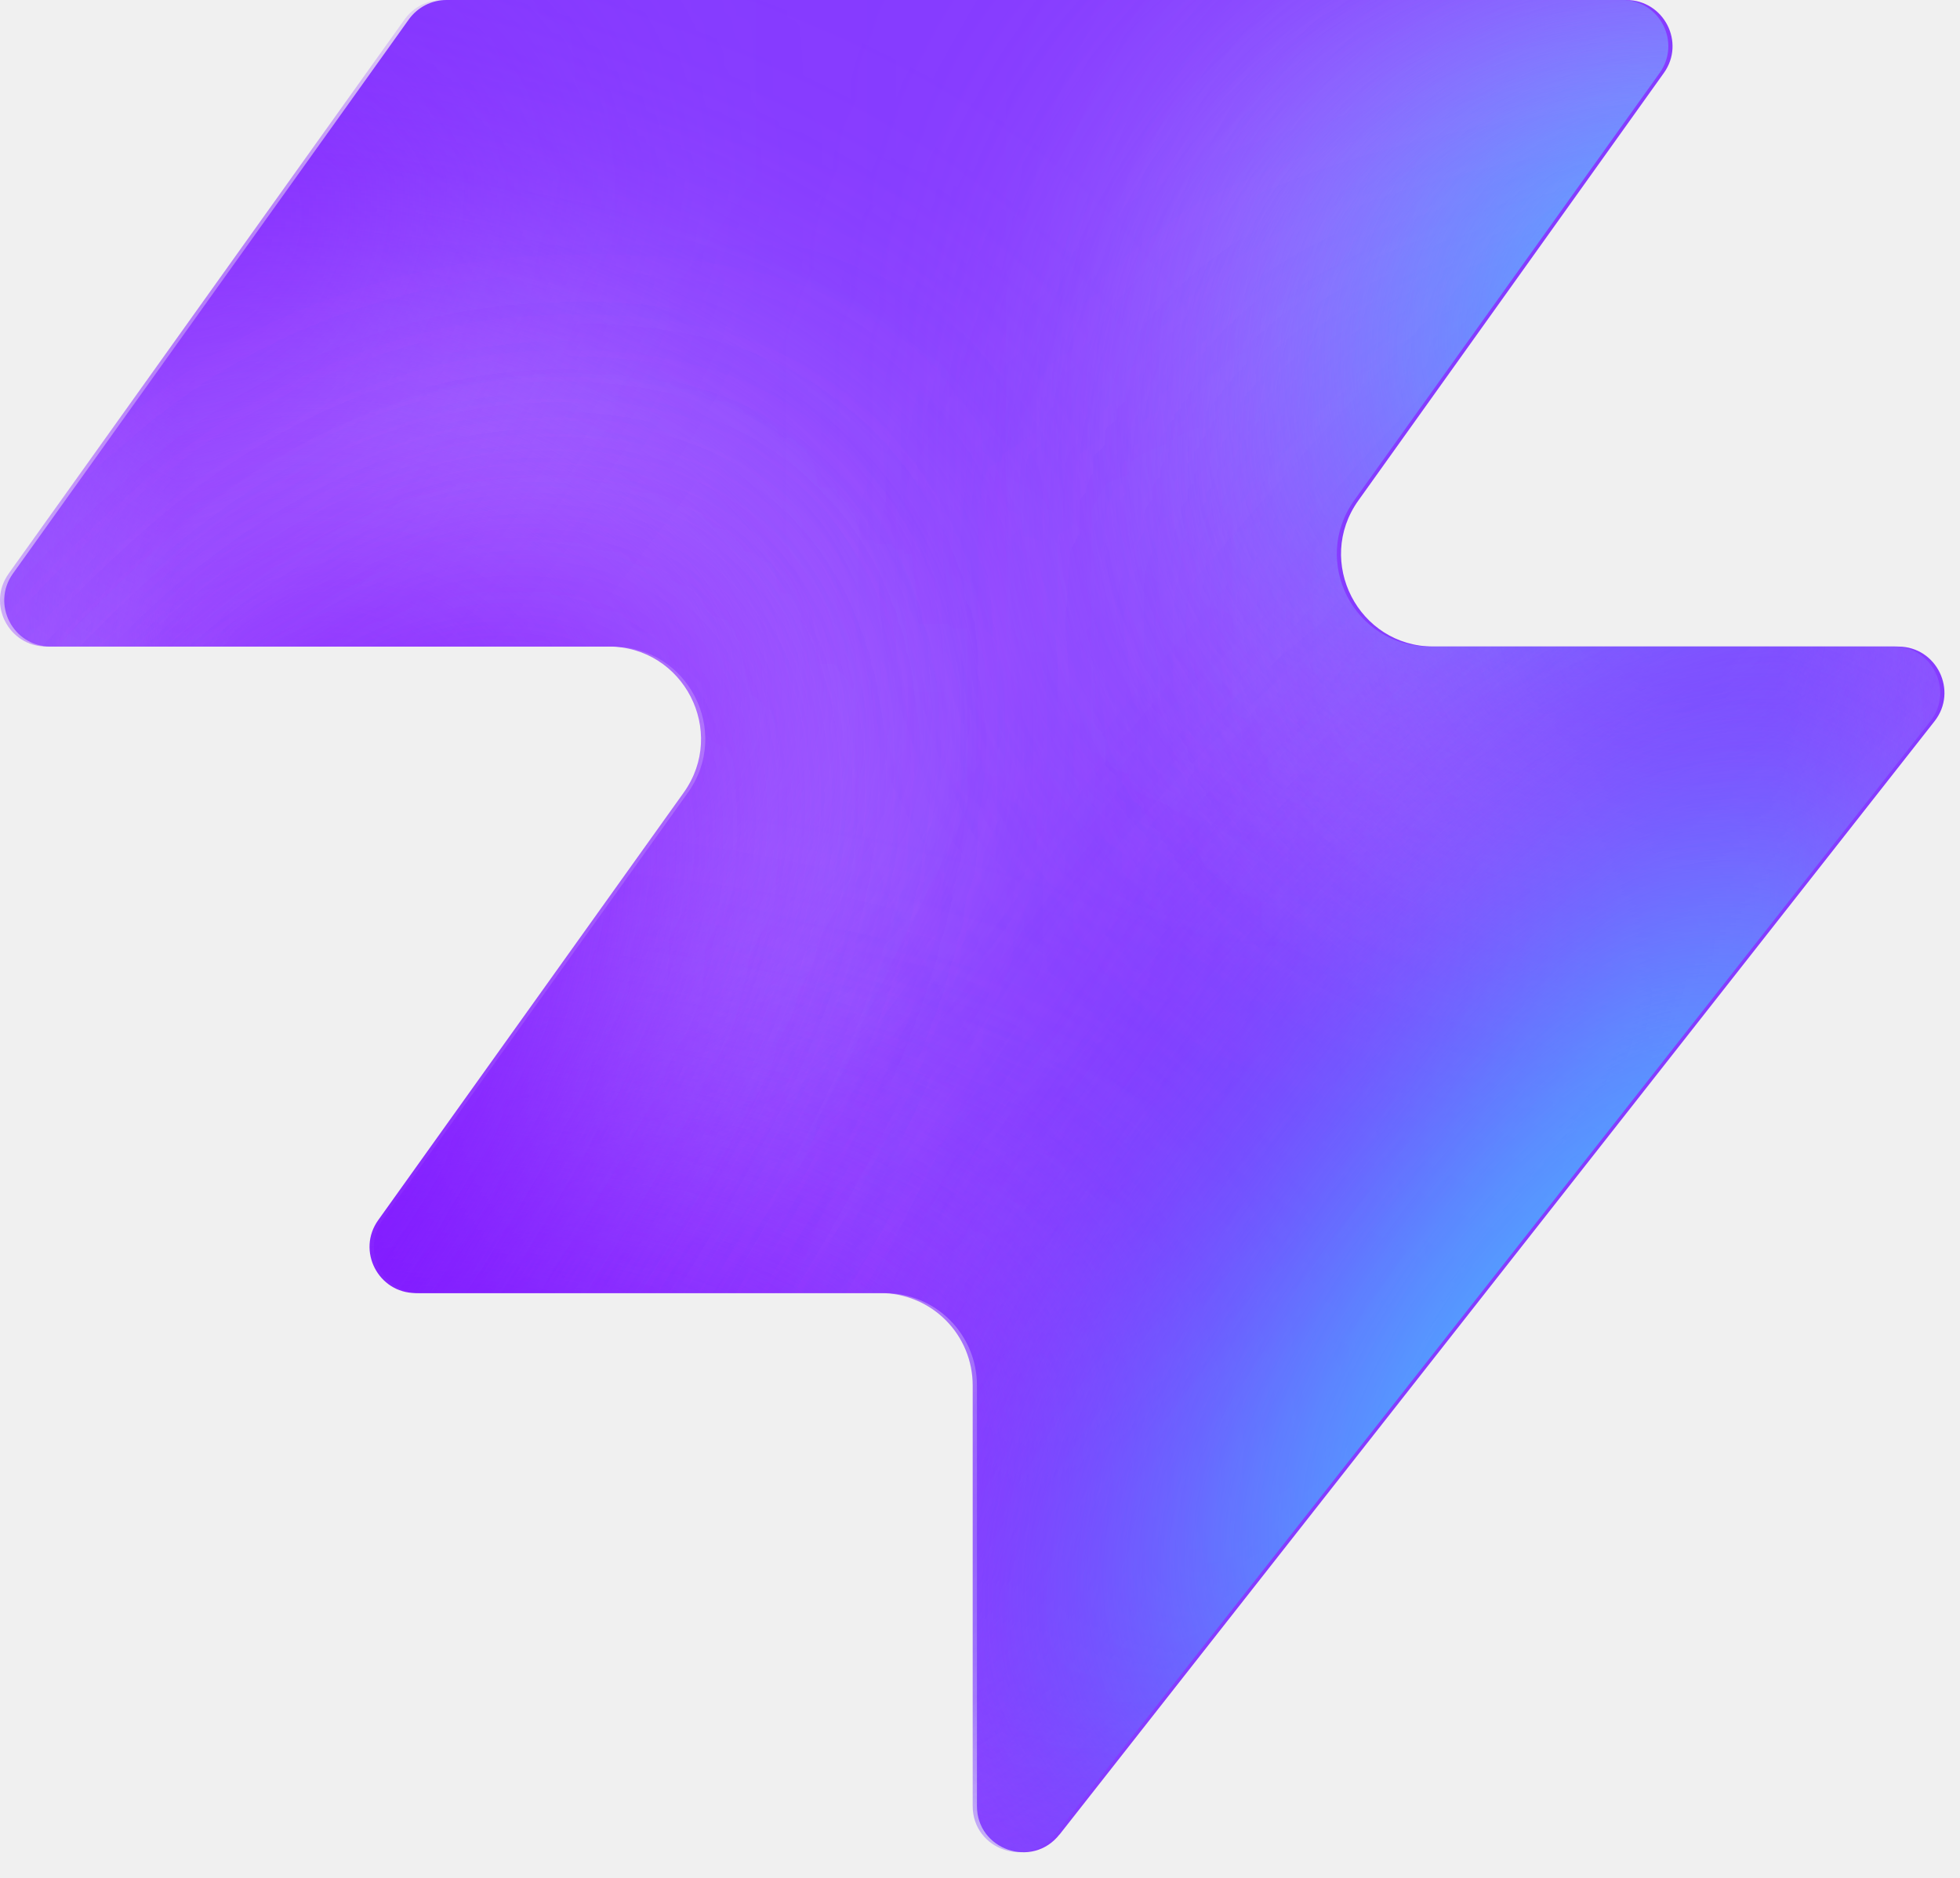
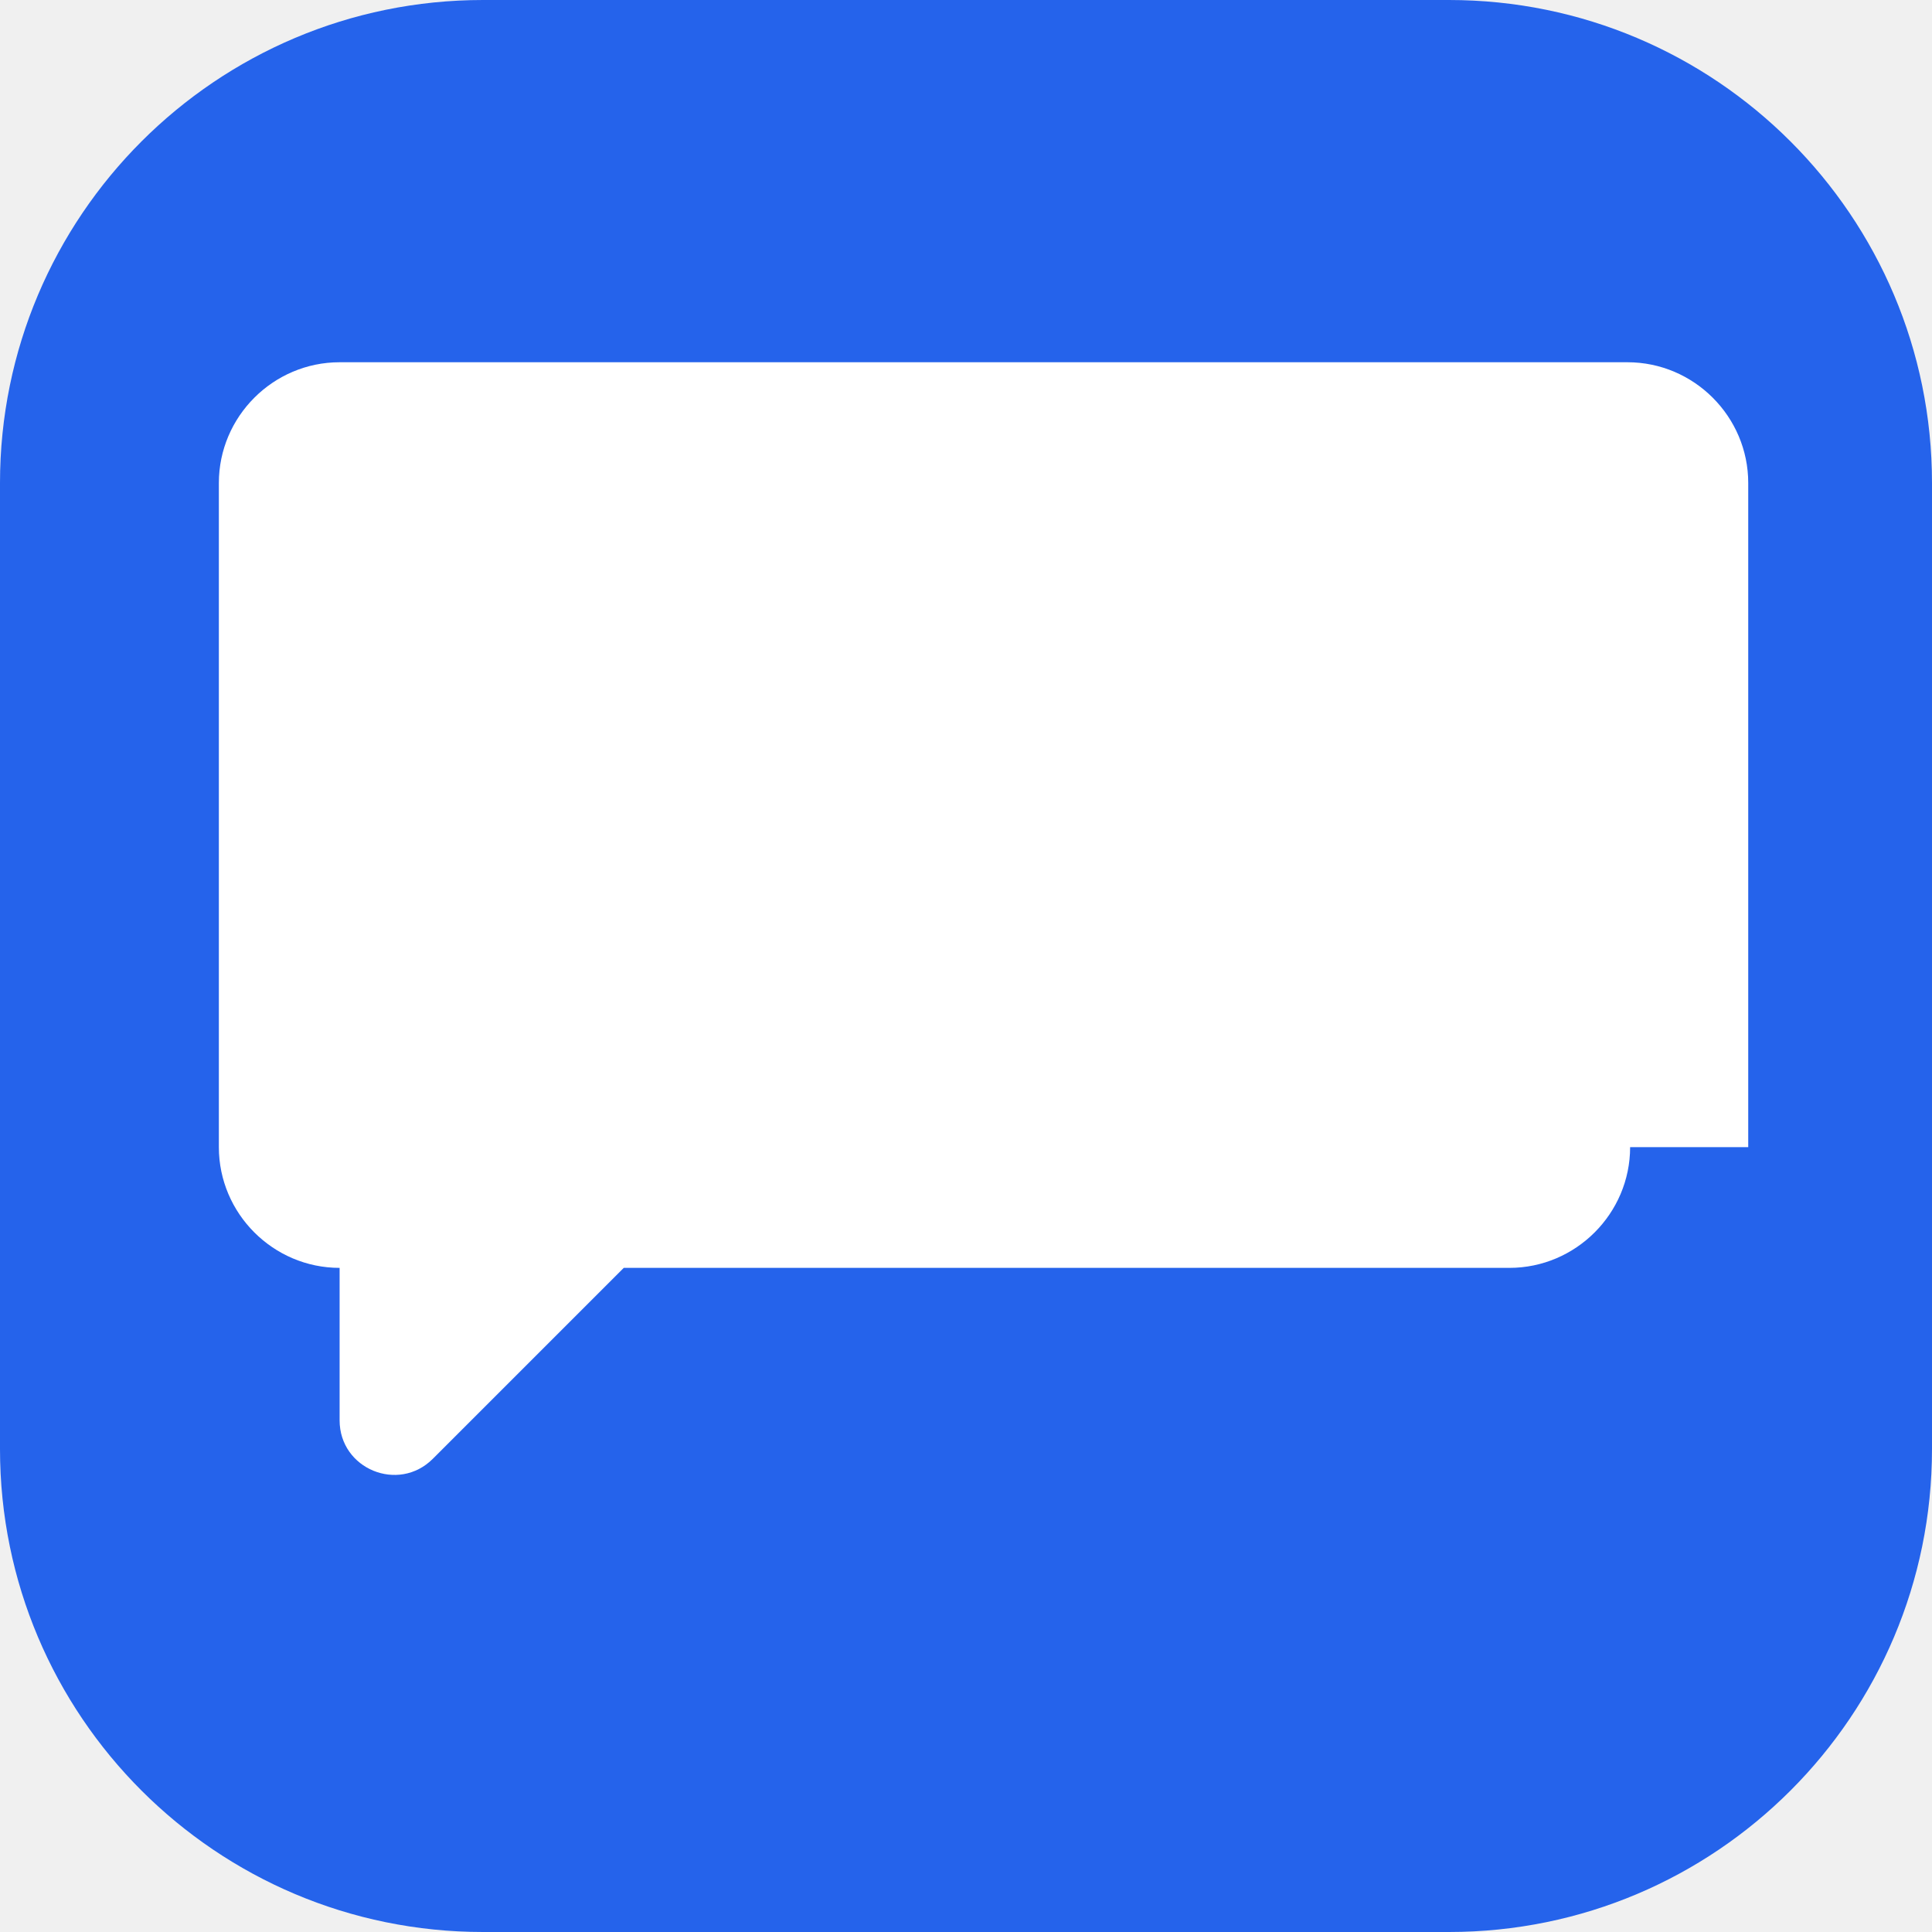
- <svg xmlns="http://www.w3.org/2000/svg" width="48" height="46" fill="none" viewBox="0 0 48 46">
-   <path fill="#863bff" d="M25.946 44.938c-.664.845-2.021.375-2.021-.698V33.937a2.26 2.26 0 0 0-2.262-2.262H10.287c-.92 0-1.456-1.04-.92-1.788l7.48-10.471c1.07-1.497 0-3.578-1.842-3.578H1.237c-.92 0-1.456-1.04-.92-1.788L10.013.474c.214-.297.556-.474.92-.474h28.894c.92 0 1.456 1.04.92 1.788l-7.48 10.471c-1.07 1.498 0 3.579 1.842 3.579h11.377c.943 0 1.473 1.088.89 1.83L25.947 44.94z" style="fill:#863bff;fill:color(display-p3 .525 .23 1);fill-opacity:1" />
-   <mask id="a" width="48" height="46" x="0" y="0" maskUnits="userSpaceOnUse" style="mask-type:alpha">
-     <path fill="#000" d="M25.842 44.938c-.664.844-2.021.375-2.021-.698V33.937a2.26 2.26 0 0 0-2.262-2.262H10.183c-.92 0-1.456-1.04-.92-1.788l7.48-10.471c1.07-1.498 0-3.579-1.842-3.579H1.133c-.92 0-1.456-1.04-.92-1.787L9.91.473c.214-.297.556-.474.92-.474h28.894c.92 0 1.456 1.04.92 1.788l-7.48 10.471c-1.07 1.498 0 3.578 1.842 3.578h11.377c.943 0 1.473 1.088.89 1.832L25.843 44.94z" style="fill:#000;fill-opacity:1" />
-   </mask>
-   <g mask="url(#a)">
-     <g filter="url(#b)">
-       <ellipse cx="5.508" cy="14.704" fill="#ede6ff" rx="5.508" ry="14.704" style="fill:#ede6ff;fill:color(display-p3 .927 .903 1);fill-opacity:1" transform="matrix(.00324 1 1 -.00324 -4.47 31.516)" />
-     </g>
-     <g filter="url(#c)">
-       <ellipse cx="10.399" cy="29.851" fill="#ede6ff" rx="10.399" ry="29.851" style="fill:#ede6ff;fill:color(display-p3 .927 .903 1);fill-opacity:1" transform="matrix(.00324 1 1 -.00324 -39.328 7.883)" />
-     </g>
-     <g filter="url(#d)">
-       <ellipse cx="5.508" cy="30.487" fill="#7e14ff" rx="5.508" ry="30.487" style="fill:#7e14ff;fill:color(display-p3 .492 .077 1);fill-opacity:1" transform="rotate(89.814 -25.913 -14.639)scale(1 -1)" />
-     </g>
-     <g filter="url(#e)">
-       <ellipse cx="5.508" cy="30.599" fill="#7e14ff" rx="5.508" ry="30.599" style="fill:#7e14ff;fill:color(display-p3 .492 .077 1);fill-opacity:1" transform="rotate(89.814 -32.644 -3.334)scale(1 -1)" />
-     </g>
-     <g filter="url(#f)">
-       <ellipse cx="5.508" cy="30.599" fill="#7e14ff" rx="5.508" ry="30.599" style="fill:#7e14ff;fill:color(display-p3 .492 .077 1);fill-opacity:1" transform="matrix(.00324 1 1 -.00324 -34.34 30.47)" />
-     </g>
-     <g filter="url(#g)">
-       <ellipse cx="14.072" cy="22.078" fill="#ede6ff" rx="14.072" ry="22.078" style="fill:#ede6ff;fill:color(display-p3 .927 .903 1);fill-opacity:1" transform="rotate(93.35 24.506 48.493)scale(-1 1)" />
-     </g>
-     <g filter="url(#h)">
-       <ellipse cx="3.47" cy="21.501" fill="#7e14ff" rx="3.47" ry="21.501" style="fill:#7e14ff;fill:color(display-p3 .492 .077 1);fill-opacity:1" transform="rotate(89.009 28.708 47.59)scale(-1 1)" />
-     </g>
-     <g filter="url(#i)">
-       <ellipse cx="3.47" cy="21.501" fill="#7e14ff" rx="3.47" ry="21.501" style="fill:#7e14ff;fill:color(display-p3 .492 .077 1);fill-opacity:1" transform="rotate(89.009 28.708 47.59)scale(-1 1)" />
-     </g>
-     <g filter="url(#j)">
-       <ellipse cx=".387" cy="8.972" fill="#7e14ff" rx="4.407" ry="29.108" style="fill:#7e14ff;fill:color(display-p3 .492 .077 1);fill-opacity:1" transform="rotate(39.51 .387 8.972)" />
-     </g>
-     <g filter="url(#k)">
-       <ellipse cx="47.523" cy="-6.092" fill="#7e14ff" rx="4.407" ry="29.108" style="fill:#7e14ff;fill:color(display-p3 .492 .077 1);fill-opacity:1" transform="rotate(37.892 47.523 -6.092)" />
-     </g>
-     <g filter="url(#l)">
-       <ellipse cx="41.412" cy="6.333" fill="#47bfff" rx="5.971" ry="9.665" style="fill:#47bfff;fill:color(display-p3 .28 .748 1);fill-opacity:1" transform="rotate(37.892 41.412 6.333)" />
-     </g>
-     <g filter="url(#m)">
-       <ellipse cx="-1.879" cy="38.332" fill="#7e14ff" rx="4.407" ry="29.108" style="fill:#7e14ff;fill:color(display-p3 .492 .077 1);fill-opacity:1" transform="rotate(37.892 -1.88 38.332)" />
-     </g>
-     <g filter="url(#n)">
-       <ellipse cx="-1.879" cy="38.332" fill="#7e14ff" rx="4.407" ry="29.108" style="fill:#7e14ff;fill:color(display-p3 .492 .077 1);fill-opacity:1" transform="rotate(37.892 -1.88 38.332)" />
-     </g>
-     <g filter="url(#o)">
-       <ellipse cx="35.651" cy="29.907" fill="#7e14ff" rx="4.407" ry="29.108" style="fill:#7e14ff;fill:color(display-p3 .492 .077 1);fill-opacity:1" transform="rotate(37.892 35.651 29.907)" />
-     </g>
-     <g filter="url(#p)">
-       <ellipse cx="38.418" cy="32.4" fill="#47bfff" rx="5.971" ry="15.297" style="fill:#47bfff;fill:color(display-p3 .28 .748 1);fill-opacity:1" transform="rotate(37.892 38.418 32.4)" />
-     </g>
-   </g>
-   <defs>
-     <filter id="b" width="60.045" height="41.654" x="-19.77" y="16.149" color-interpolation-filters="sRGB" filterUnits="userSpaceOnUse">
-       <feFlood flood-opacity="0" result="BackgroundImageFix" />
-       <feBlend in="SourceGraphic" in2="BackgroundImageFix" result="shape" />
-       <feGaussianBlur result="effect1_foregroundBlur_2002_17158" stdDeviation="7.659" />
-     </filter>
-     <filter id="c" width="90.34" height="51.437" x="-54.613" y="-7.533" color-interpolation-filters="sRGB" filterUnits="userSpaceOnUse">
-       <feFlood flood-opacity="0" result="BackgroundImageFix" />
-       <feBlend in="SourceGraphic" in2="BackgroundImageFix" result="shape" />
-       <feGaussianBlur result="effect1_foregroundBlur_2002_17158" stdDeviation="7.659" />
-     </filter>
-     <filter id="d" width="79.355" height="29.4" x="-49.64" y="2.03" color-interpolation-filters="sRGB" filterUnits="userSpaceOnUse">
-       <feFlood flood-opacity="0" result="BackgroundImageFix" />
-       <feBlend in="SourceGraphic" in2="BackgroundImageFix" result="shape" />
-       <feGaussianBlur result="effect1_foregroundBlur_2002_17158" stdDeviation="4.596" />
-     </filter>
-     <filter id="e" width="79.579" height="29.4" x="-45.045" y="20.029" color-interpolation-filters="sRGB" filterUnits="userSpaceOnUse">
-       <feFlood flood-opacity="0" result="BackgroundImageFix" />
-       <feBlend in="SourceGraphic" in2="BackgroundImageFix" result="shape" />
-       <feGaussianBlur result="effect1_foregroundBlur_2002_17158" stdDeviation="4.596" />
-     </filter>
-     <filter id="f" width="79.579" height="29.4" x="-43.513" y="21.178" color-interpolation-filters="sRGB" filterUnits="userSpaceOnUse">
-       <feFlood flood-opacity="0" result="BackgroundImageFix" />
-       <feBlend in="SourceGraphic" in2="BackgroundImageFix" result="shape" />
-       <feGaussianBlur result="effect1_foregroundBlur_2002_17158" stdDeviation="4.596" />
-     </filter>
-     <filter id="g" width="74.749" height="58.852" x="15.756" y="-17.901" color-interpolation-filters="sRGB" filterUnits="userSpaceOnUse">
-       <feFlood flood-opacity="0" result="BackgroundImageFix" />
-       <feBlend in="SourceGraphic" in2="BackgroundImageFix" result="shape" />
-       <feGaussianBlur result="effect1_foregroundBlur_2002_17158" stdDeviation="7.659" />
-     </filter>
-     <filter id="h" width="61.377" height="25.362" x="23.548" y="2.284" color-interpolation-filters="sRGB" filterUnits="userSpaceOnUse">
-       <feFlood flood-opacity="0" result="BackgroundImageFix" />
-       <feBlend in="SourceGraphic" in2="BackgroundImageFix" result="shape" />
-       <feGaussianBlur result="effect1_foregroundBlur_2002_17158" stdDeviation="4.596" />
-     </filter>
-     <filter id="i" width="61.377" height="25.362" x="23.548" y="2.284" color-interpolation-filters="sRGB" filterUnits="userSpaceOnUse">
-       <feFlood flood-opacity="0" result="BackgroundImageFix" />
-       <feBlend in="SourceGraphic" in2="BackgroundImageFix" result="shape" />
-       <feGaussianBlur result="effect1_foregroundBlur_2002_17158" stdDeviation="4.596" />
-     </filter>
-     <filter id="j" width="56.045" height="63.649" x="-27.636" y="-22.853" color-interpolation-filters="sRGB" filterUnits="userSpaceOnUse">
-       <feFlood flood-opacity="0" result="BackgroundImageFix" />
-       <feBlend in="SourceGraphic" in2="BackgroundImageFix" result="shape" />
-       <feGaussianBlur result="effect1_foregroundBlur_2002_17158" stdDeviation="4.596" />
-     </filter>
-     <filter id="k" width="54.814" height="64.646" x="20.116" y="-38.415" color-interpolation-filters="sRGB" filterUnits="userSpaceOnUse">
-       <feFlood flood-opacity="0" result="BackgroundImageFix" />
-       <feBlend in="SourceGraphic" in2="BackgroundImageFix" result="shape" />
-       <feGaussianBlur result="effect1_foregroundBlur_2002_17158" stdDeviation="4.596" />
-     </filter>
-     <filter id="l" width="33.541" height="35.313" x="24.641" y="-11.323" color-interpolation-filters="sRGB" filterUnits="userSpaceOnUse">
-       <feFlood flood-opacity="0" result="BackgroundImageFix" />
-       <feBlend in="SourceGraphic" in2="BackgroundImageFix" result="shape" />
-       <feGaussianBlur result="effect1_foregroundBlur_2002_17158" stdDeviation="4.596" />
-     </filter>
-     <filter id="m" width="54.814" height="64.646" x="-29.286" y="6.009" color-interpolation-filters="sRGB" filterUnits="userSpaceOnUse">
-       <feFlood flood-opacity="0" result="BackgroundImageFix" />
-       <feBlend in="SourceGraphic" in2="BackgroundImageFix" result="shape" />
-       <feGaussianBlur result="effect1_foregroundBlur_2002_17158" stdDeviation="4.596" />
-     </filter>
-     <filter id="n" width="54.814" height="64.646" x="-29.286" y="6.009" color-interpolation-filters="sRGB" filterUnits="userSpaceOnUse">
-       <feFlood flood-opacity="0" result="BackgroundImageFix" />
-       <feBlend in="SourceGraphic" in2="BackgroundImageFix" result="shape" />
-       <feGaussianBlur result="effect1_foregroundBlur_2002_17158" stdDeviation="4.596" />
-     </filter>
-     <filter id="o" width="54.814" height="64.646" x="8.244" y="-2.416" color-interpolation-filters="sRGB" filterUnits="userSpaceOnUse">
-       <feFlood flood-opacity="0" result="BackgroundImageFix" />
-       <feBlend in="SourceGraphic" in2="BackgroundImageFix" result="shape" />
-       <feGaussianBlur result="effect1_foregroundBlur_2002_17158" stdDeviation="4.596" />
-     </filter>
-     <filter id="p" width="39.409" height="43.623" x="18.713" y="10.588" color-interpolation-filters="sRGB" filterUnits="userSpaceOnUse">
-       <feFlood flood-opacity="0" result="BackgroundImageFix" />
-       <feBlend in="SourceGraphic" in2="BackgroundImageFix" result="shape" />
-       <feGaussianBlur result="effect1_foregroundBlur_2002_17158" stdDeviation="4.596" />
-     </filter>
-   </defs>
+ <svg xmlns="http://www.w3.org/2000/svg" viewBox="0 0 512 512">
+   <rect width="512" height="512" rx="128" fill="#2563EB" />
+   <path fill="#FFFFFF" d="M432 304c0 17.6-14.4 32-32 32H165.3l-50.6 50.6c-9.1 9.1-24.7 2.7-24.7-10.2V336c-17.6 0-32-14.4-32-32V128c0-17.6 14.4-32 32-32h341.3c17.6 0 32 14.4 32 32v176z" />
</svg>
